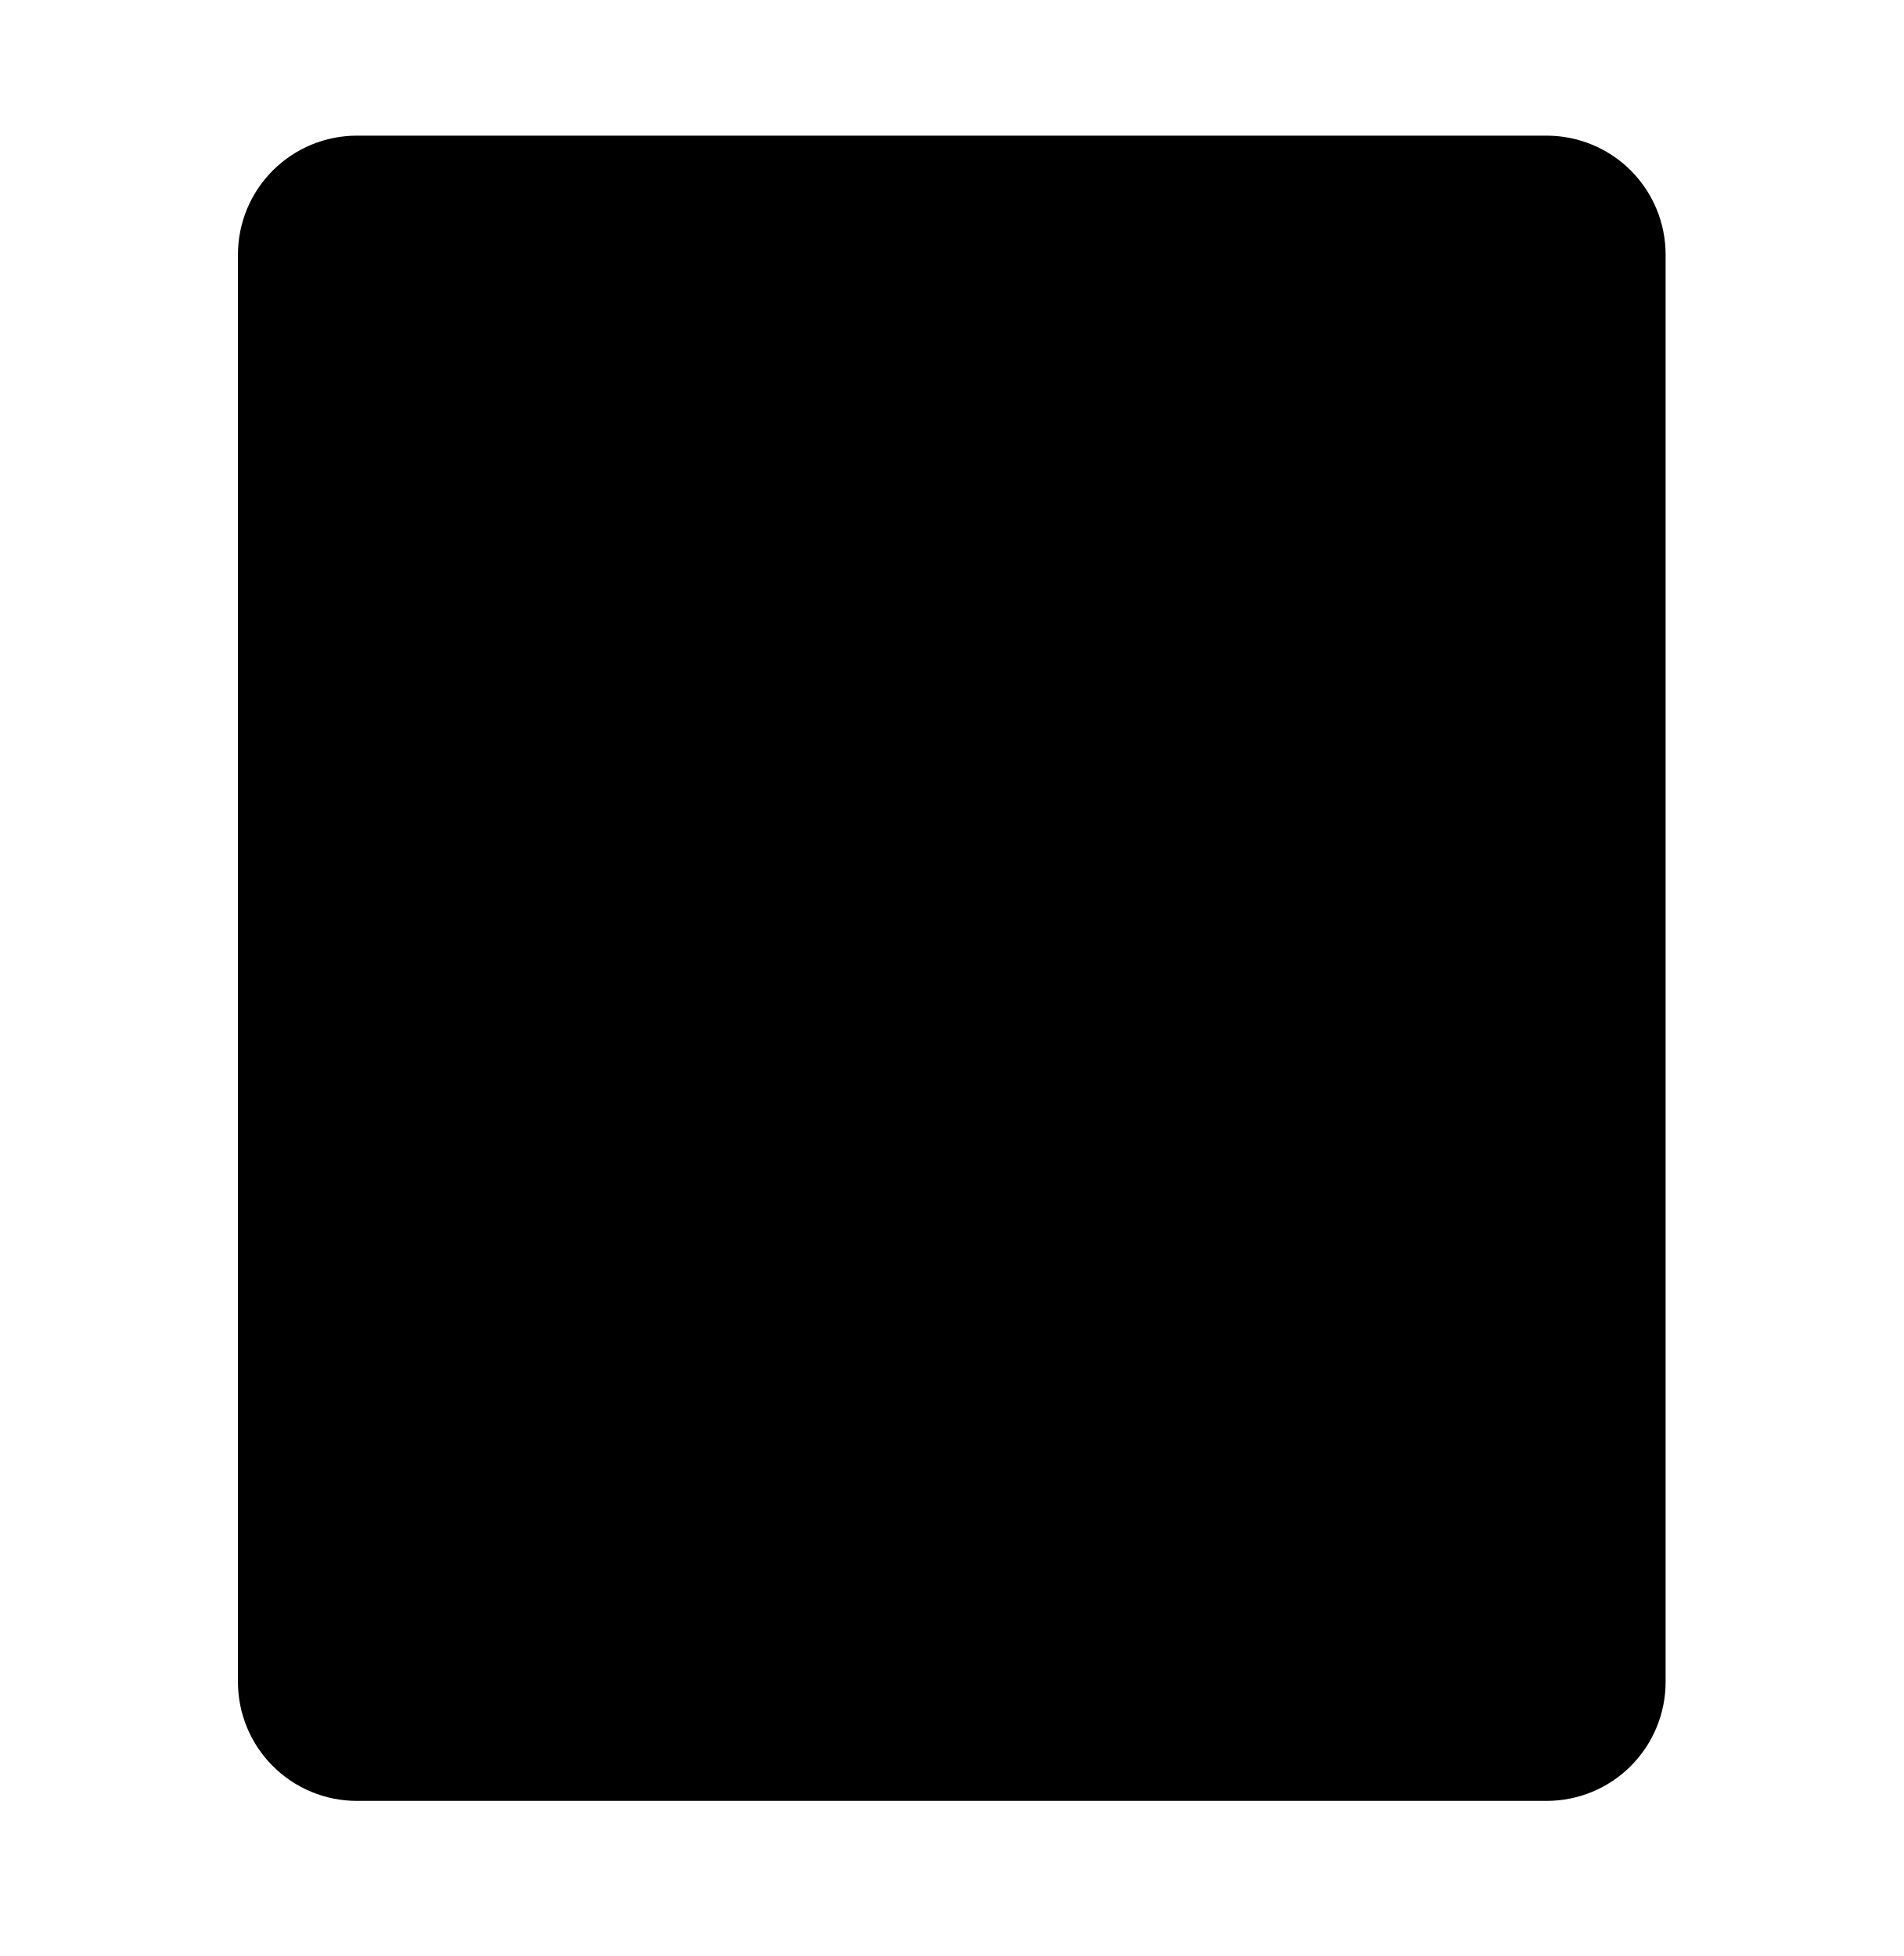
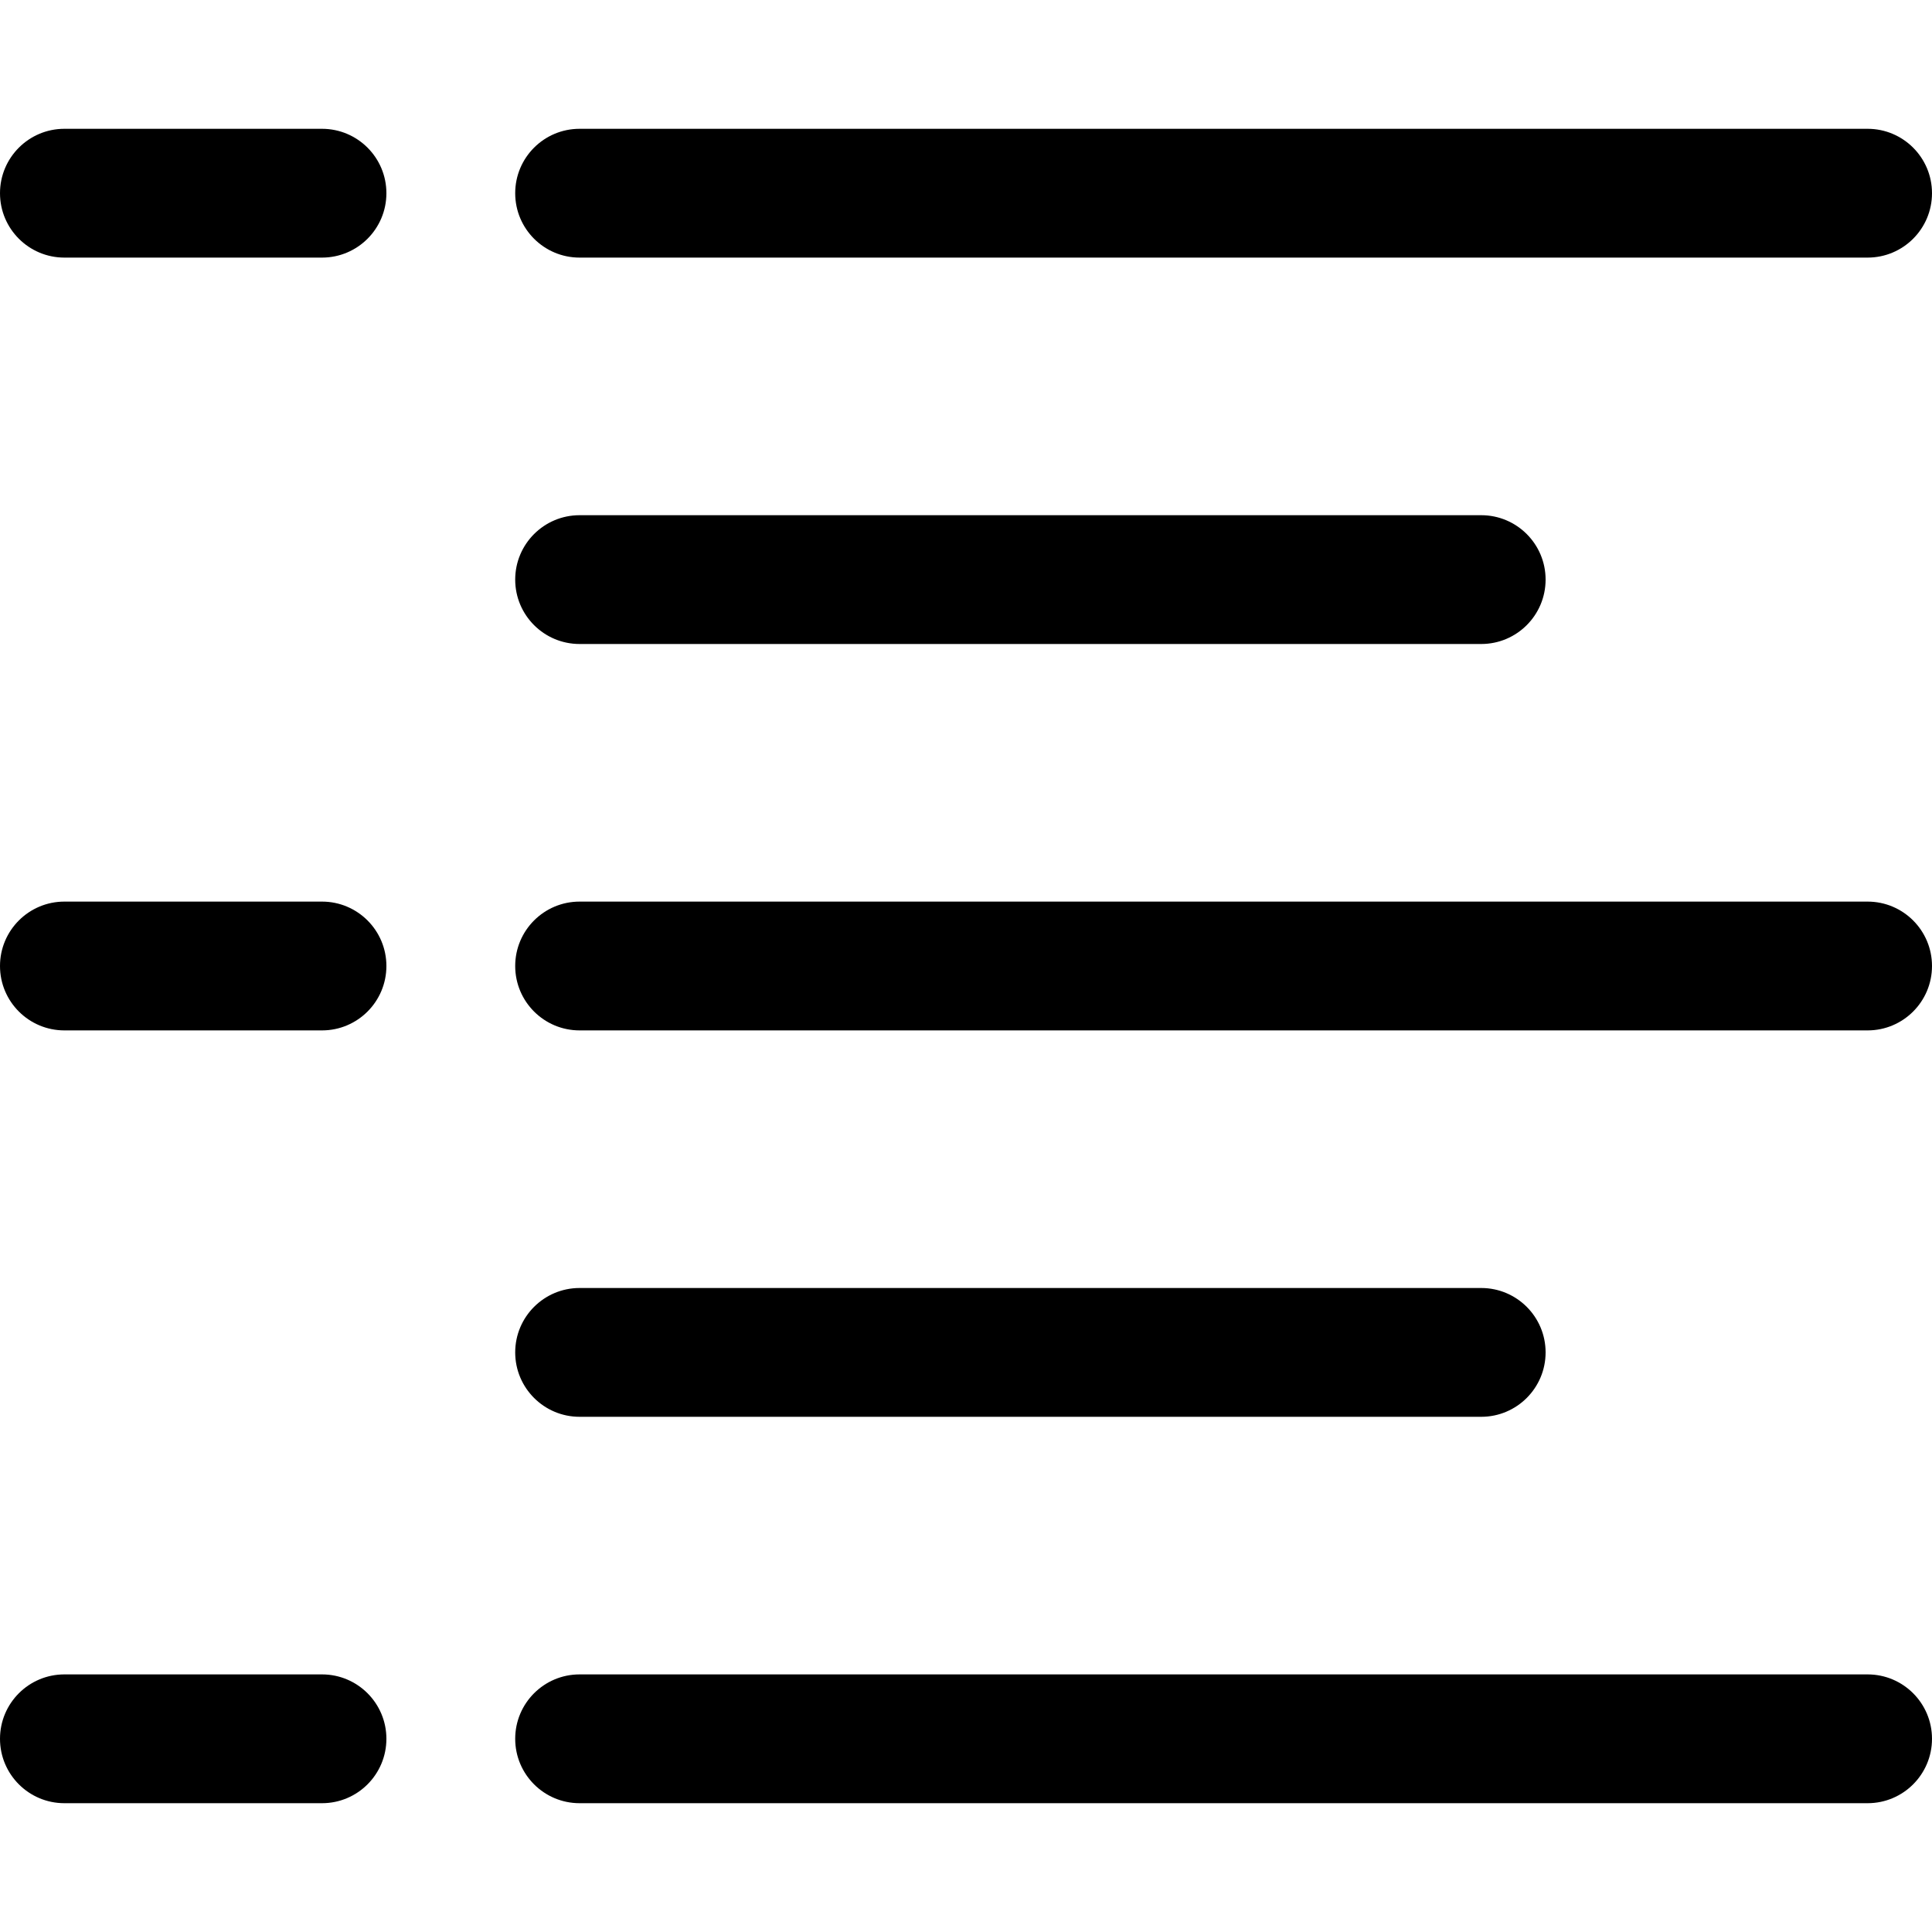
- <svg xmlns="http://www.w3.org/2000/svg" width="36" height="37" viewBox="0 0 36 37" fill="none">
-   <path fillRule="evenodd" clipRule="evenodd" d="M7.875 5.941V30.691H28.125V5.941H7.875ZM6.75 2.566C6.153 2.566 5.581 2.803 5.159 3.225C4.737 3.647 4.5 4.219 4.5 4.816V31.816C4.5 32.413 4.737 32.985 5.159 33.407C5.581 33.829 6.153 34.066 6.75 34.066H29.25C29.847 34.066 30.419 33.829 30.841 33.407C31.263 32.985 31.5 32.413 31.5 31.816V4.816C31.5 4.219 31.263 3.647 30.841 3.225C30.419 2.803 29.847 2.566 29.25 2.566H6.75ZM18 25.066C18 24.618 18.178 24.189 18.494 23.873C18.811 23.556 19.24 23.378 19.688 23.378H23.625C24.073 23.378 24.502 23.556 24.818 23.873C25.135 24.189 25.312 24.618 25.312 25.066C25.312 25.514 25.135 25.943 24.818 26.259C24.502 26.576 24.073 26.753 23.625 26.753H19.688C19.24 26.753 18.811 26.576 18.494 26.259C18.178 25.943 18 25.514 18 25.066ZM13.5 27.316C14.097 27.316 14.669 27.079 15.091 26.657C15.513 26.235 15.75 25.663 15.75 25.066C15.75 24.469 15.513 23.897 15.091 23.475C14.669 23.053 14.097 22.816 13.5 22.816C12.903 22.816 12.331 23.053 11.909 23.475C11.487 23.897 11.25 24.469 11.25 25.066C11.25 25.663 11.487 26.235 11.909 26.657C12.331 27.079 12.903 27.316 13.5 27.316ZM18 18.316C18 17.868 18.178 17.439 18.494 17.123C18.811 16.806 19.24 16.628 19.688 16.628H23.625C24.073 16.628 24.502 16.806 24.818 17.123C25.135 17.439 25.312 17.868 25.312 18.316C25.312 18.764 25.135 19.193 24.818 19.509C24.502 19.826 24.073 20.003 23.625 20.003H19.688C19.24 20.003 18.811 19.826 18.494 19.509C18.178 19.193 18 18.764 18 18.316ZM13.5 20.566C14.097 20.566 14.669 20.329 15.091 19.907C15.513 19.485 15.75 18.913 15.75 18.316C15.75 17.719 15.513 17.147 15.091 16.725C14.669 16.303 14.097 16.066 13.5 16.066C12.903 16.066 12.331 16.303 11.909 16.725C11.487 17.147 11.25 17.719 11.25 18.316C11.25 18.913 11.487 19.485 11.909 19.907C12.331 20.329 12.903 20.566 13.5 20.566ZM18 11.566C18 11.118 18.178 10.689 18.494 10.373C18.811 10.056 19.24 9.878 19.688 9.878H23.625C24.073 9.878 24.502 10.056 24.818 10.373C25.135 10.689 25.312 11.118 25.312 11.566C25.312 12.014 25.135 12.443 24.818 12.759C24.502 13.076 24.073 13.253 23.625 13.253H19.688C19.24 13.253 18.811 13.076 18.494 12.759C18.178 12.443 18 12.014 18 11.566ZM13.5 13.816C14.097 13.816 14.669 13.579 15.091 13.157C15.513 12.735 15.75 12.163 15.75 11.566C15.75 10.969 15.513 10.397 15.091 9.975C14.669 9.553 14.097 9.316 13.5 9.316C12.903 9.316 12.331 9.553 11.909 9.975C11.487 10.397 11.25 10.969 11.25 11.566C11.25 12.163 11.487 12.735 11.909 13.157C12.331 13.579 12.903 13.816 13.5 13.816Z" fill="currentColor" />
+ <svg xmlns="http://www.w3.org/2000/svg" width="1.2em" height="1.2em" viewBox="0 0 15 15">
+   <path fill="currentColor" fill-rule="evenodd" d="M0 1.5A.5.5 0 0 1 .5 1h2a.5.5 0 0 1 0 1h-2a.5.5 0 0 1-.5-.5m4 0a.5.5 0 0 1 .5-.5h10a.5.5 0 0 1 0 1h-10a.5.5 0 0 1-.5-.5m0 3a.5.5 0 0 1 .5-.5h7a.5.5 0 0 1 0 1h-7a.5.5 0 0 1-.5-.5m-4 3A.5.5 0 0 1 .5 7h2a.5.5 0 0 1 0 1h-2a.5.5 0 0 1-.5-.5m4 0a.5.5 0 0 1 .5-.5h10a.5.5 0 0 1 0 1h-10a.5.5 0 0 1-.5-.5m0 3a.5.5 0 0 1 .5-.5h7a.5.5 0 0 1 0 1h-7a.5.5 0 0 1-.5-.5m-4 3a.5.5 0 0 1 .5-.5h2a.5.5 0 0 1 0 1h-2a.5.5 0 0 1-.5-.5m4 0a.5.5 0 0 1 .5-.5h10a.5.5 0 0 1 0 1h-10a.5.5 0 0 1-.5-.5" clip-rule="evenodd" />
</svg>
